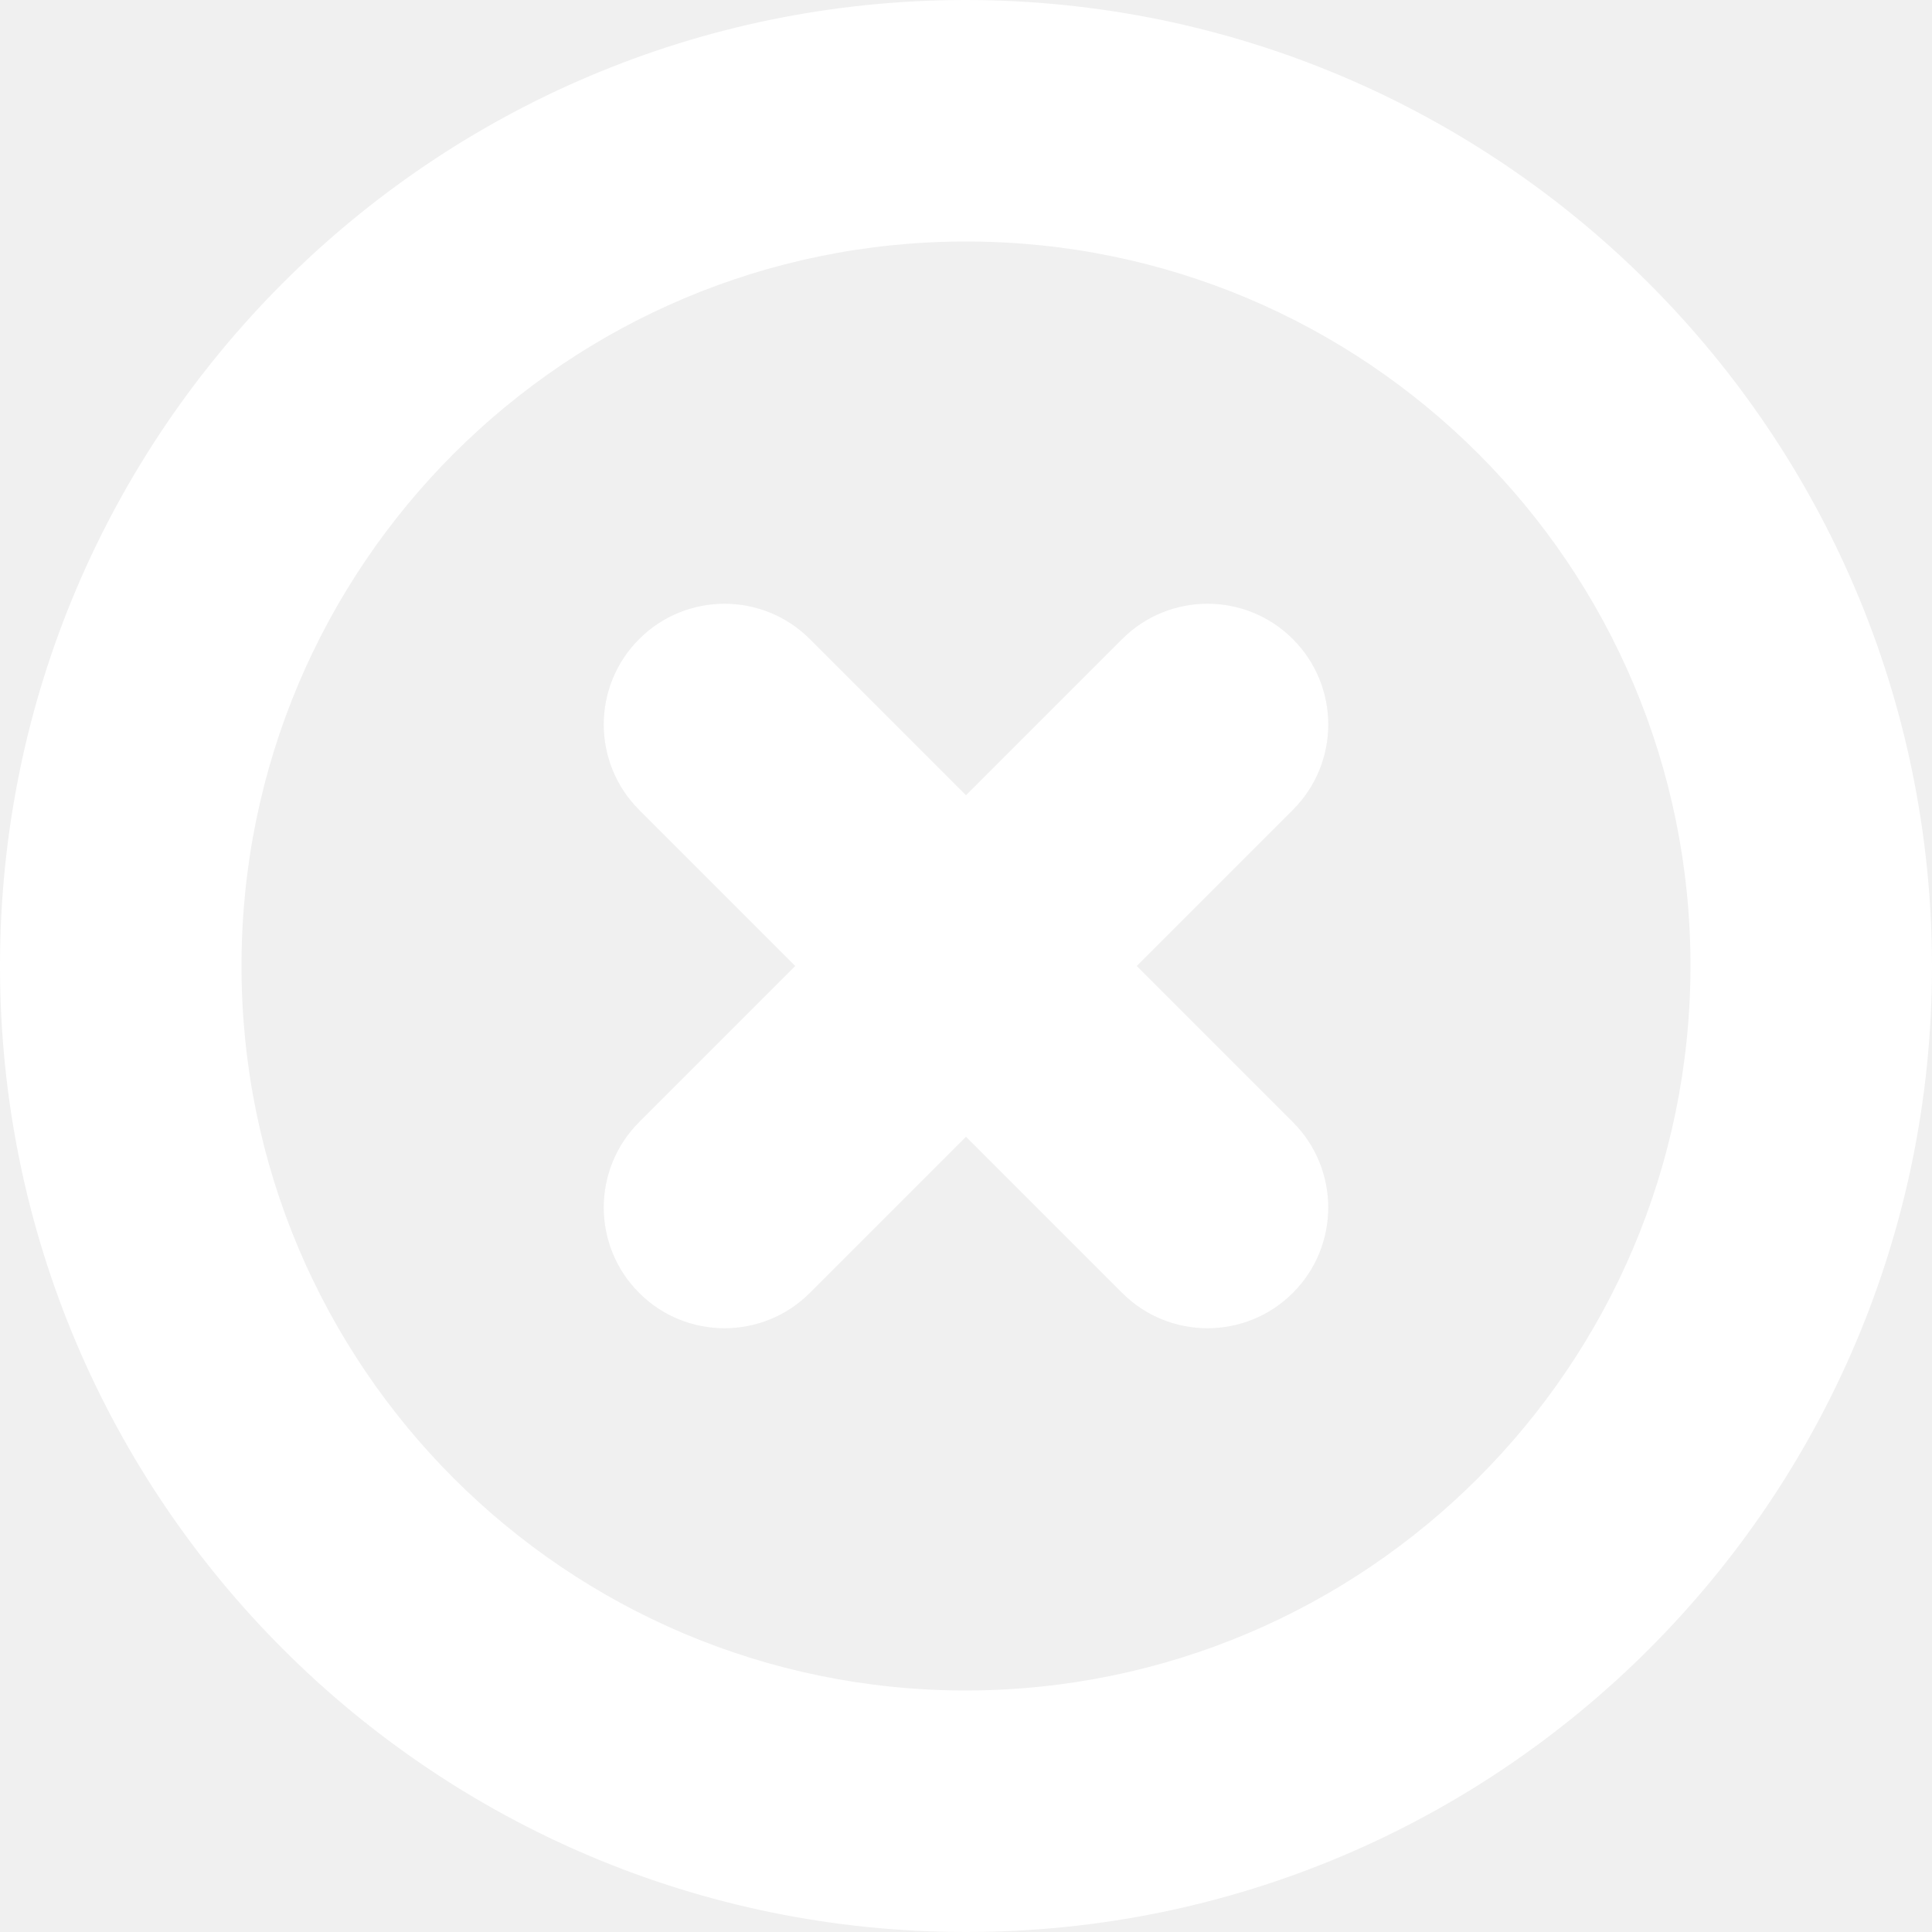
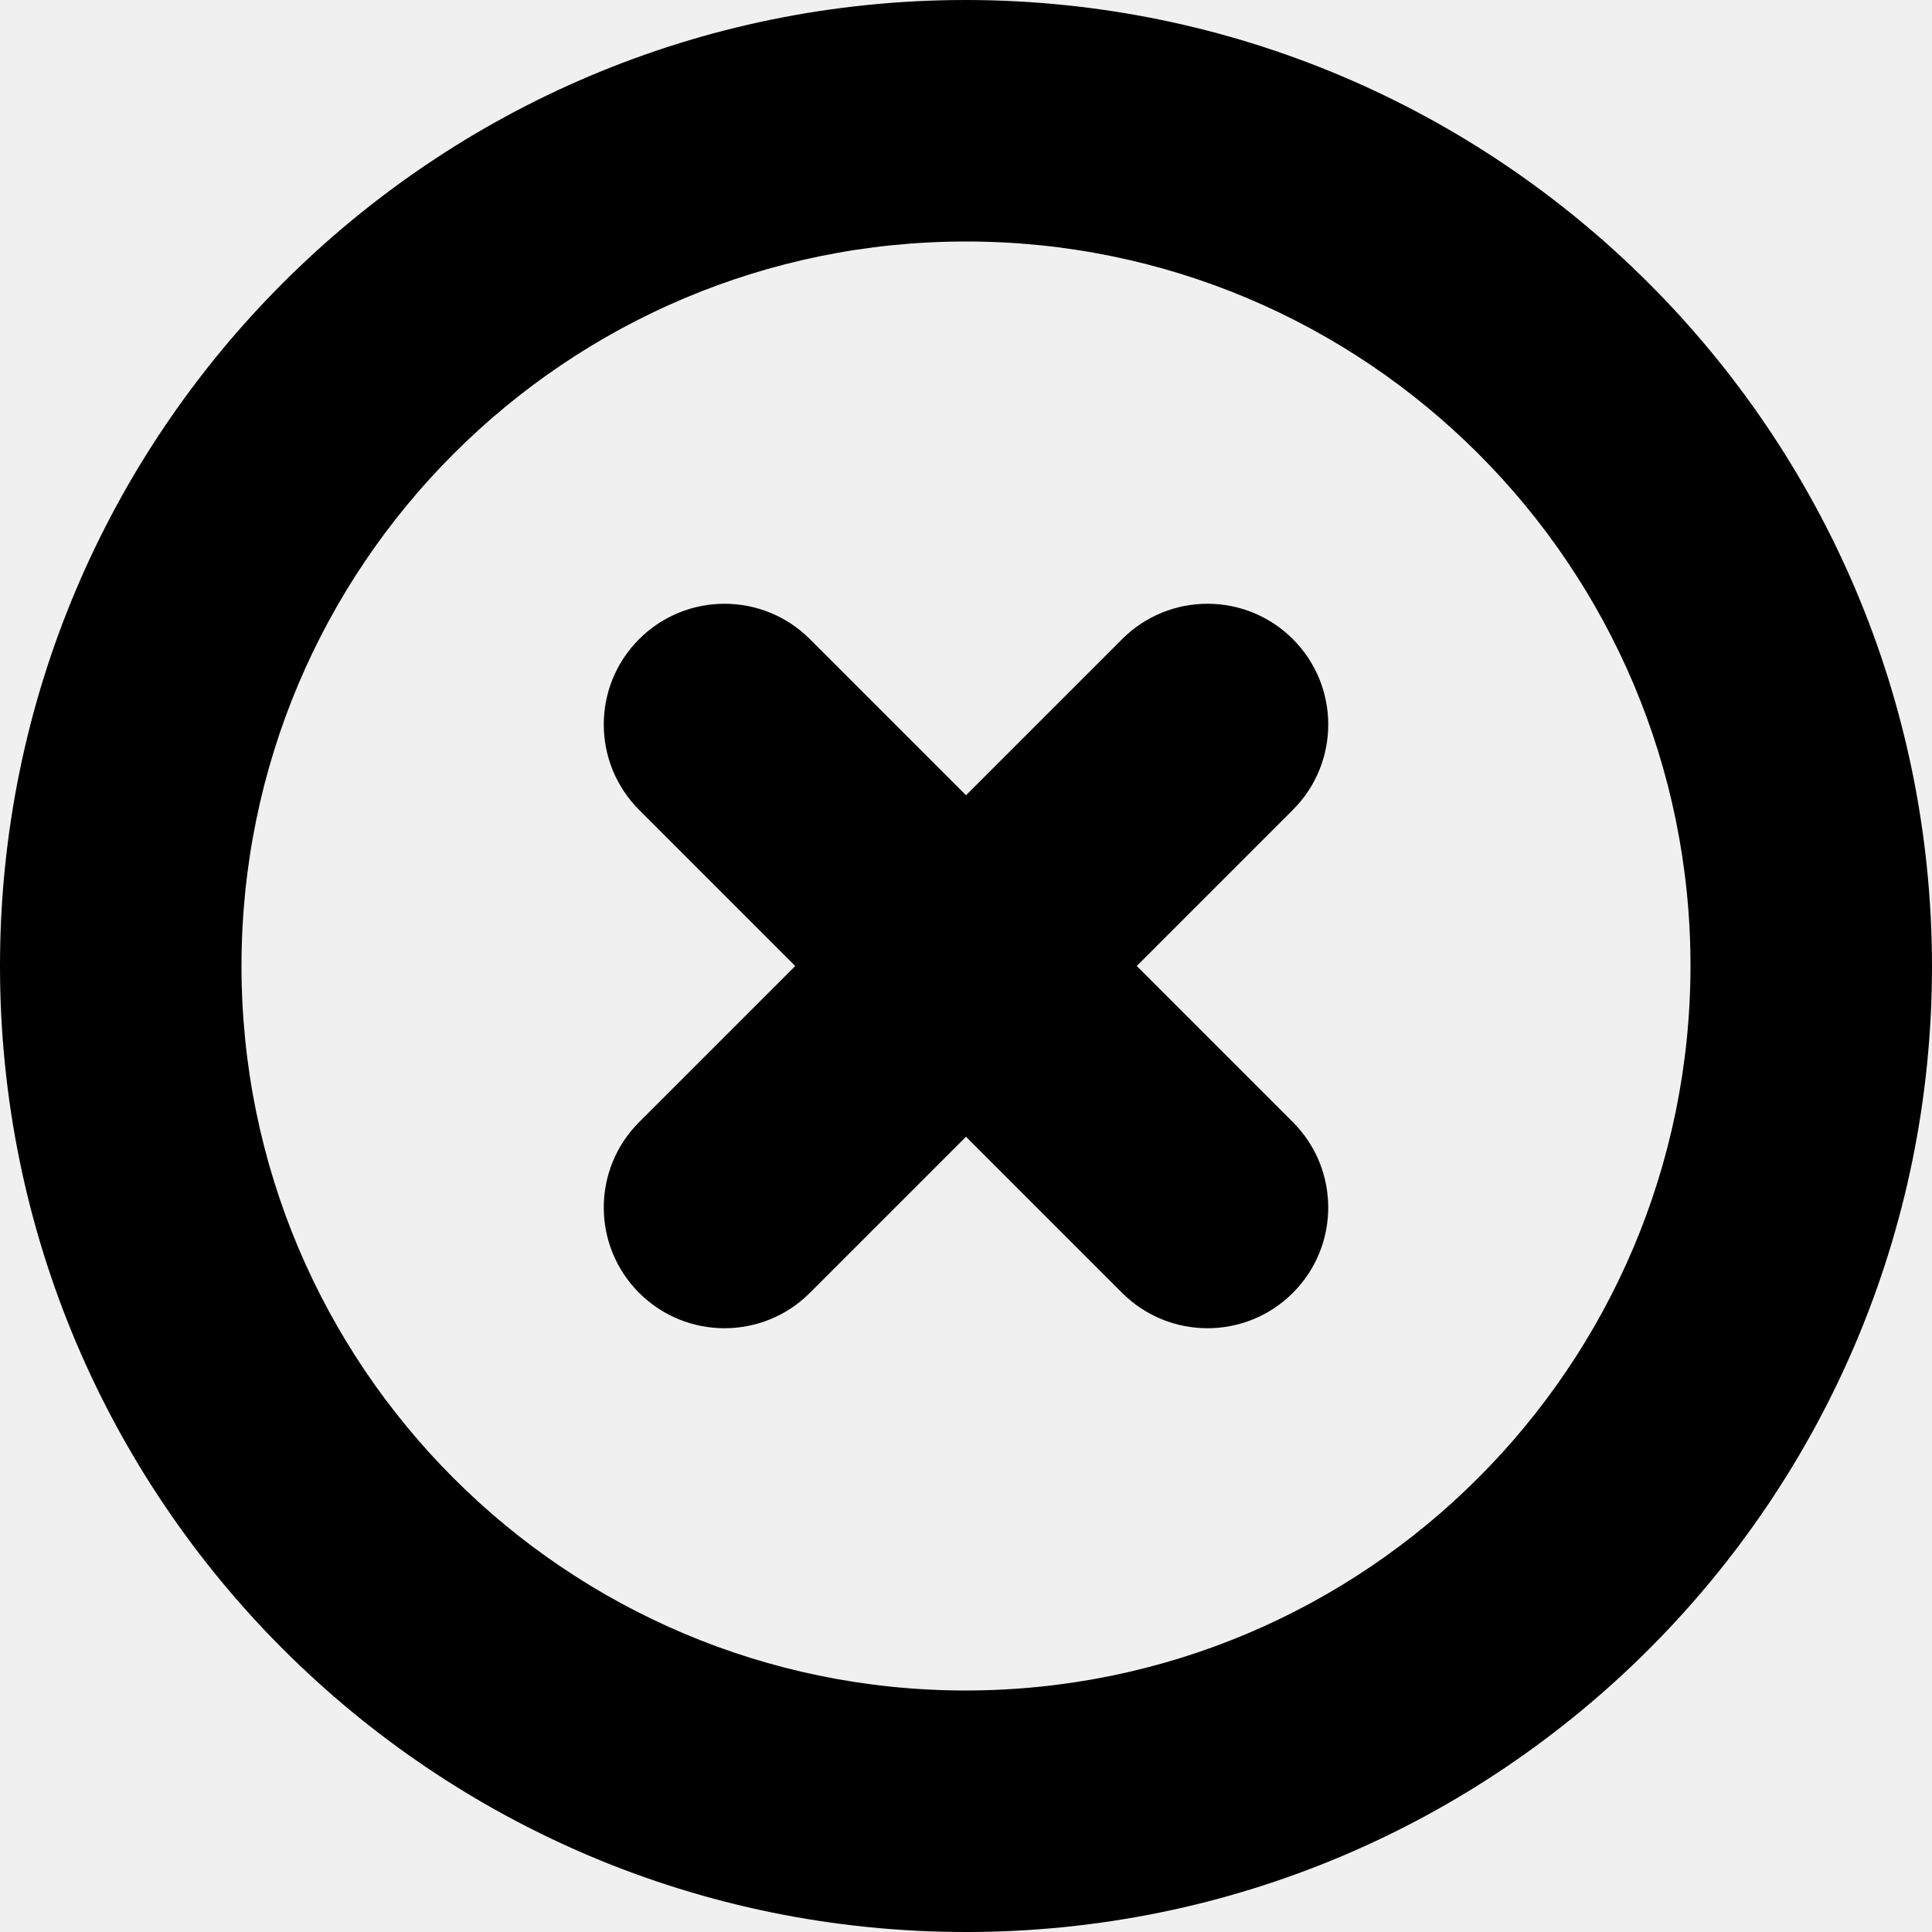
<svg xmlns="http://www.w3.org/2000/svg" viewBox="0 0 96 96">
  <style type="text/css">
        .st0{
-             fill:#fff;
+             fill:#000;
        }
	</style>
  <g>
    <path class="st0" d="M48,0A48,48,0,1,0,96,48,48.051,48.051,0,0,0,48,0Zm0,84A36,36,0,1,1,84,48,36.039,36.039,0,0,1,48,84Z" />
    <path class="st0" d="M64.242,31.758a5.998,5.998,0,0,0-8.484,0L48,39.516l-7.758-7.758a5.999,5.999,0,0,0-8.484,8.484L39.516,48l-7.758,7.758a5.999,5.999,0,1,0,8.484,8.484L48,56.484l7.758,7.758a5.999,5.999,0,0,0,8.484-8.484L56.484,48l7.758-7.758A5.998,5.998,0,0,0,64.242,31.758Z" />
  </g>
</svg>
